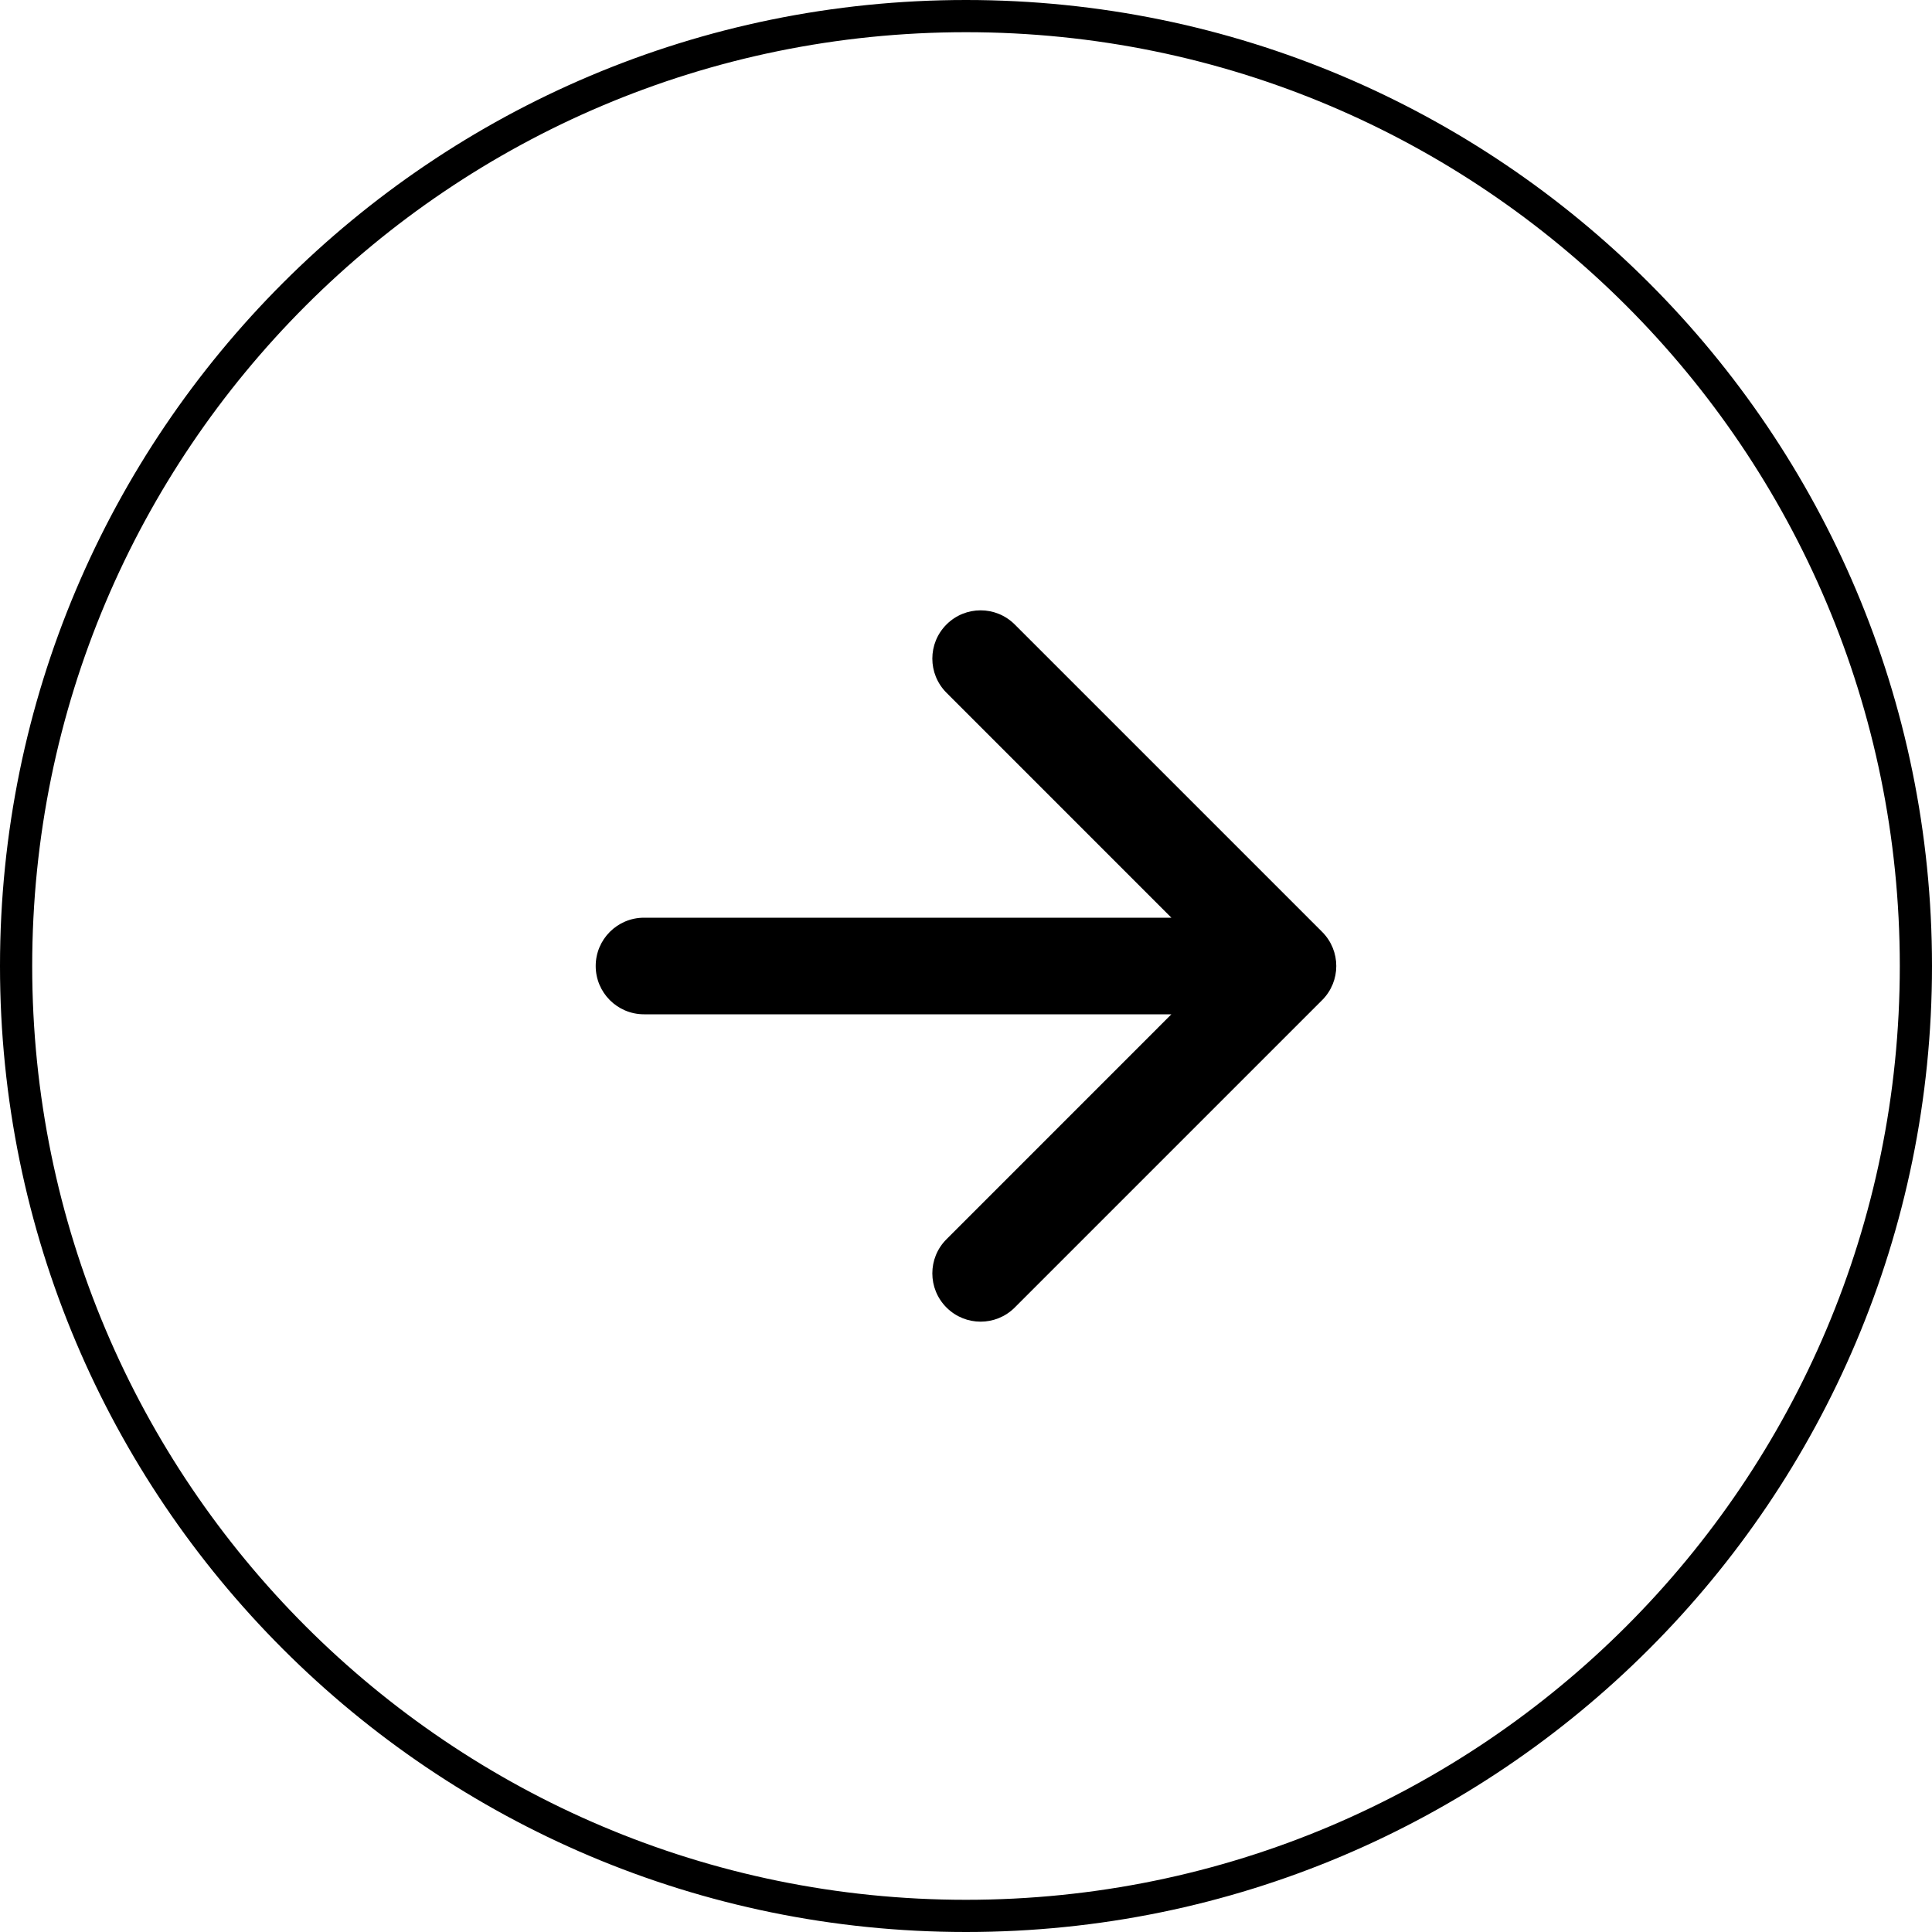
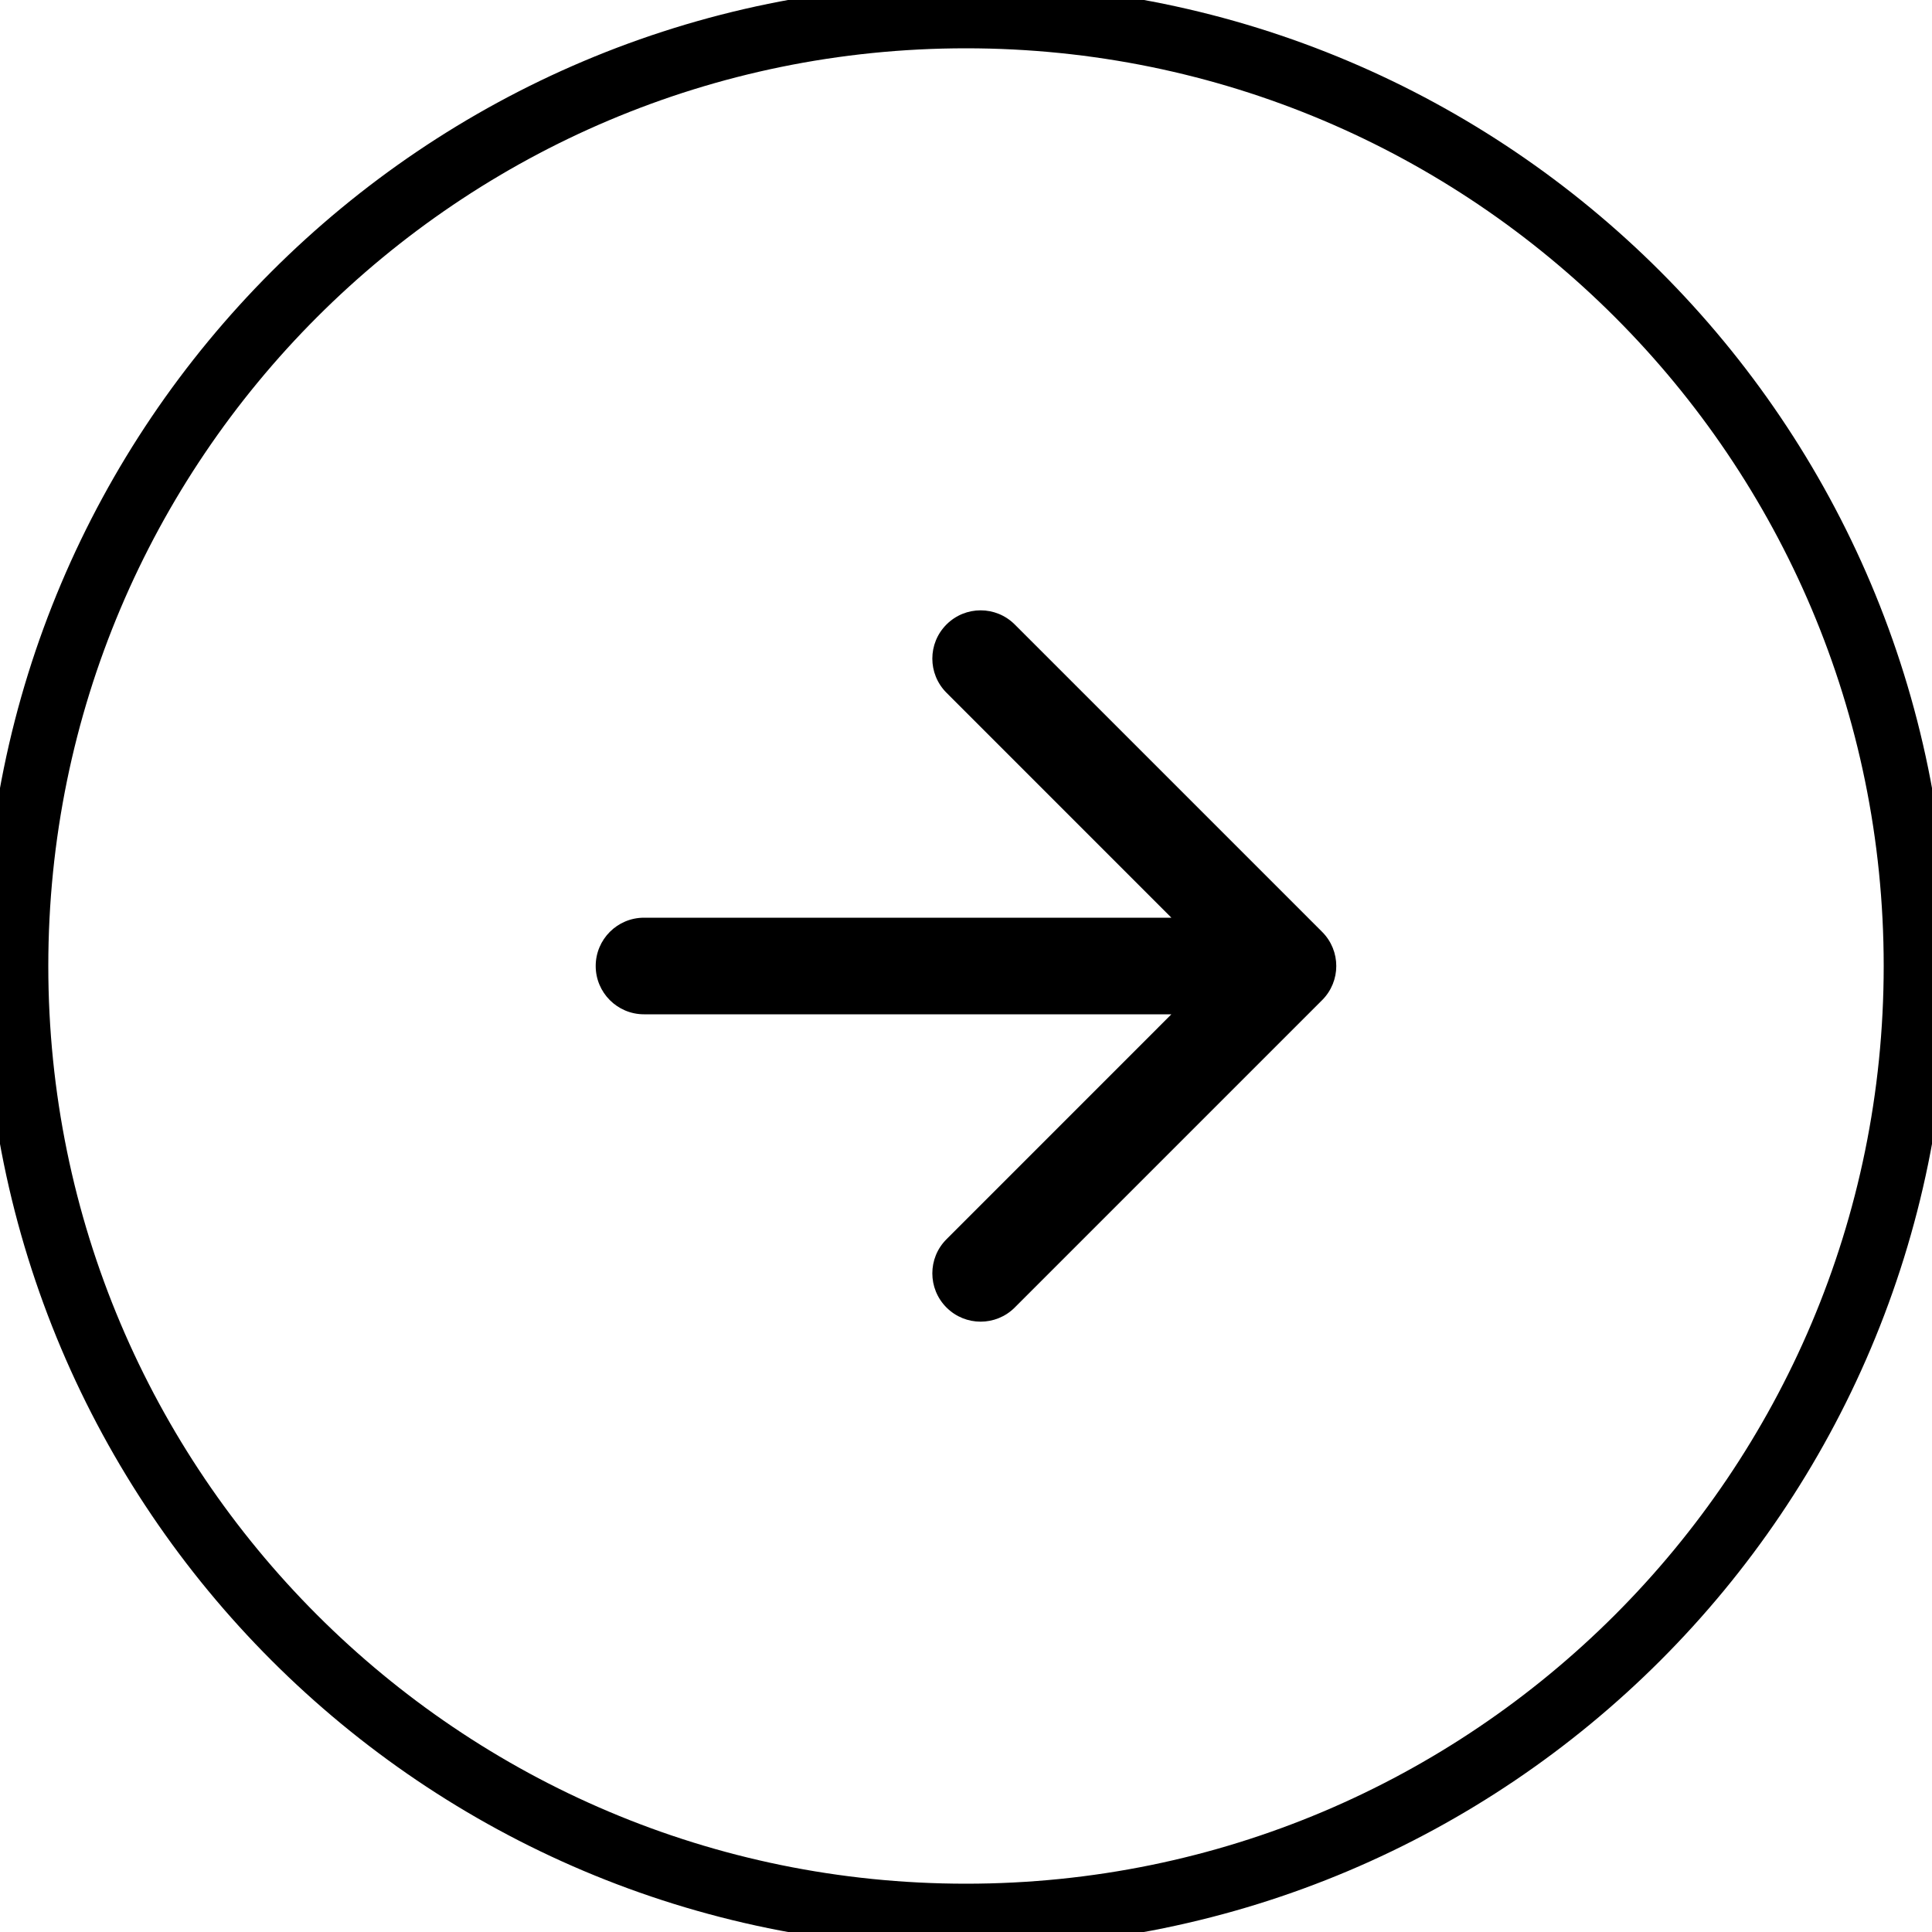
<svg xmlns="http://www.w3.org/2000/svg" width="30" height="30" viewBox="0 0 30 30" fill="none">
  <path d="M20.53 15.53C20.823 15.237 20.823 14.763 20.53 14.47L15.757 9.697C15.464 9.404 14.99 9.404 14.697 9.697C14.404 9.99 14.404 10.464 14.697 10.757L18.939 15L14.697 19.243C14.404 19.535 14.404 20.01 14.697 20.303C14.99 20.596 15.464 20.596 15.757 20.303L20.53 15.53ZM10 14.25C9.586 14.25 9.25 14.586 9.25 15C9.25 15.414 9.586 15.75 10 15.75V14.25ZM20 14.25L10 14.25V15.75L20 15.75V14.25Z" fill="black" />
-   <circle cx="15" cy="15" r="14.75" stroke="black" stroke-width="0.5" />
+   <circle cx="15" cy="15" r="14.75" stroke="black" strokeWidth="0.5" />
</svg>
